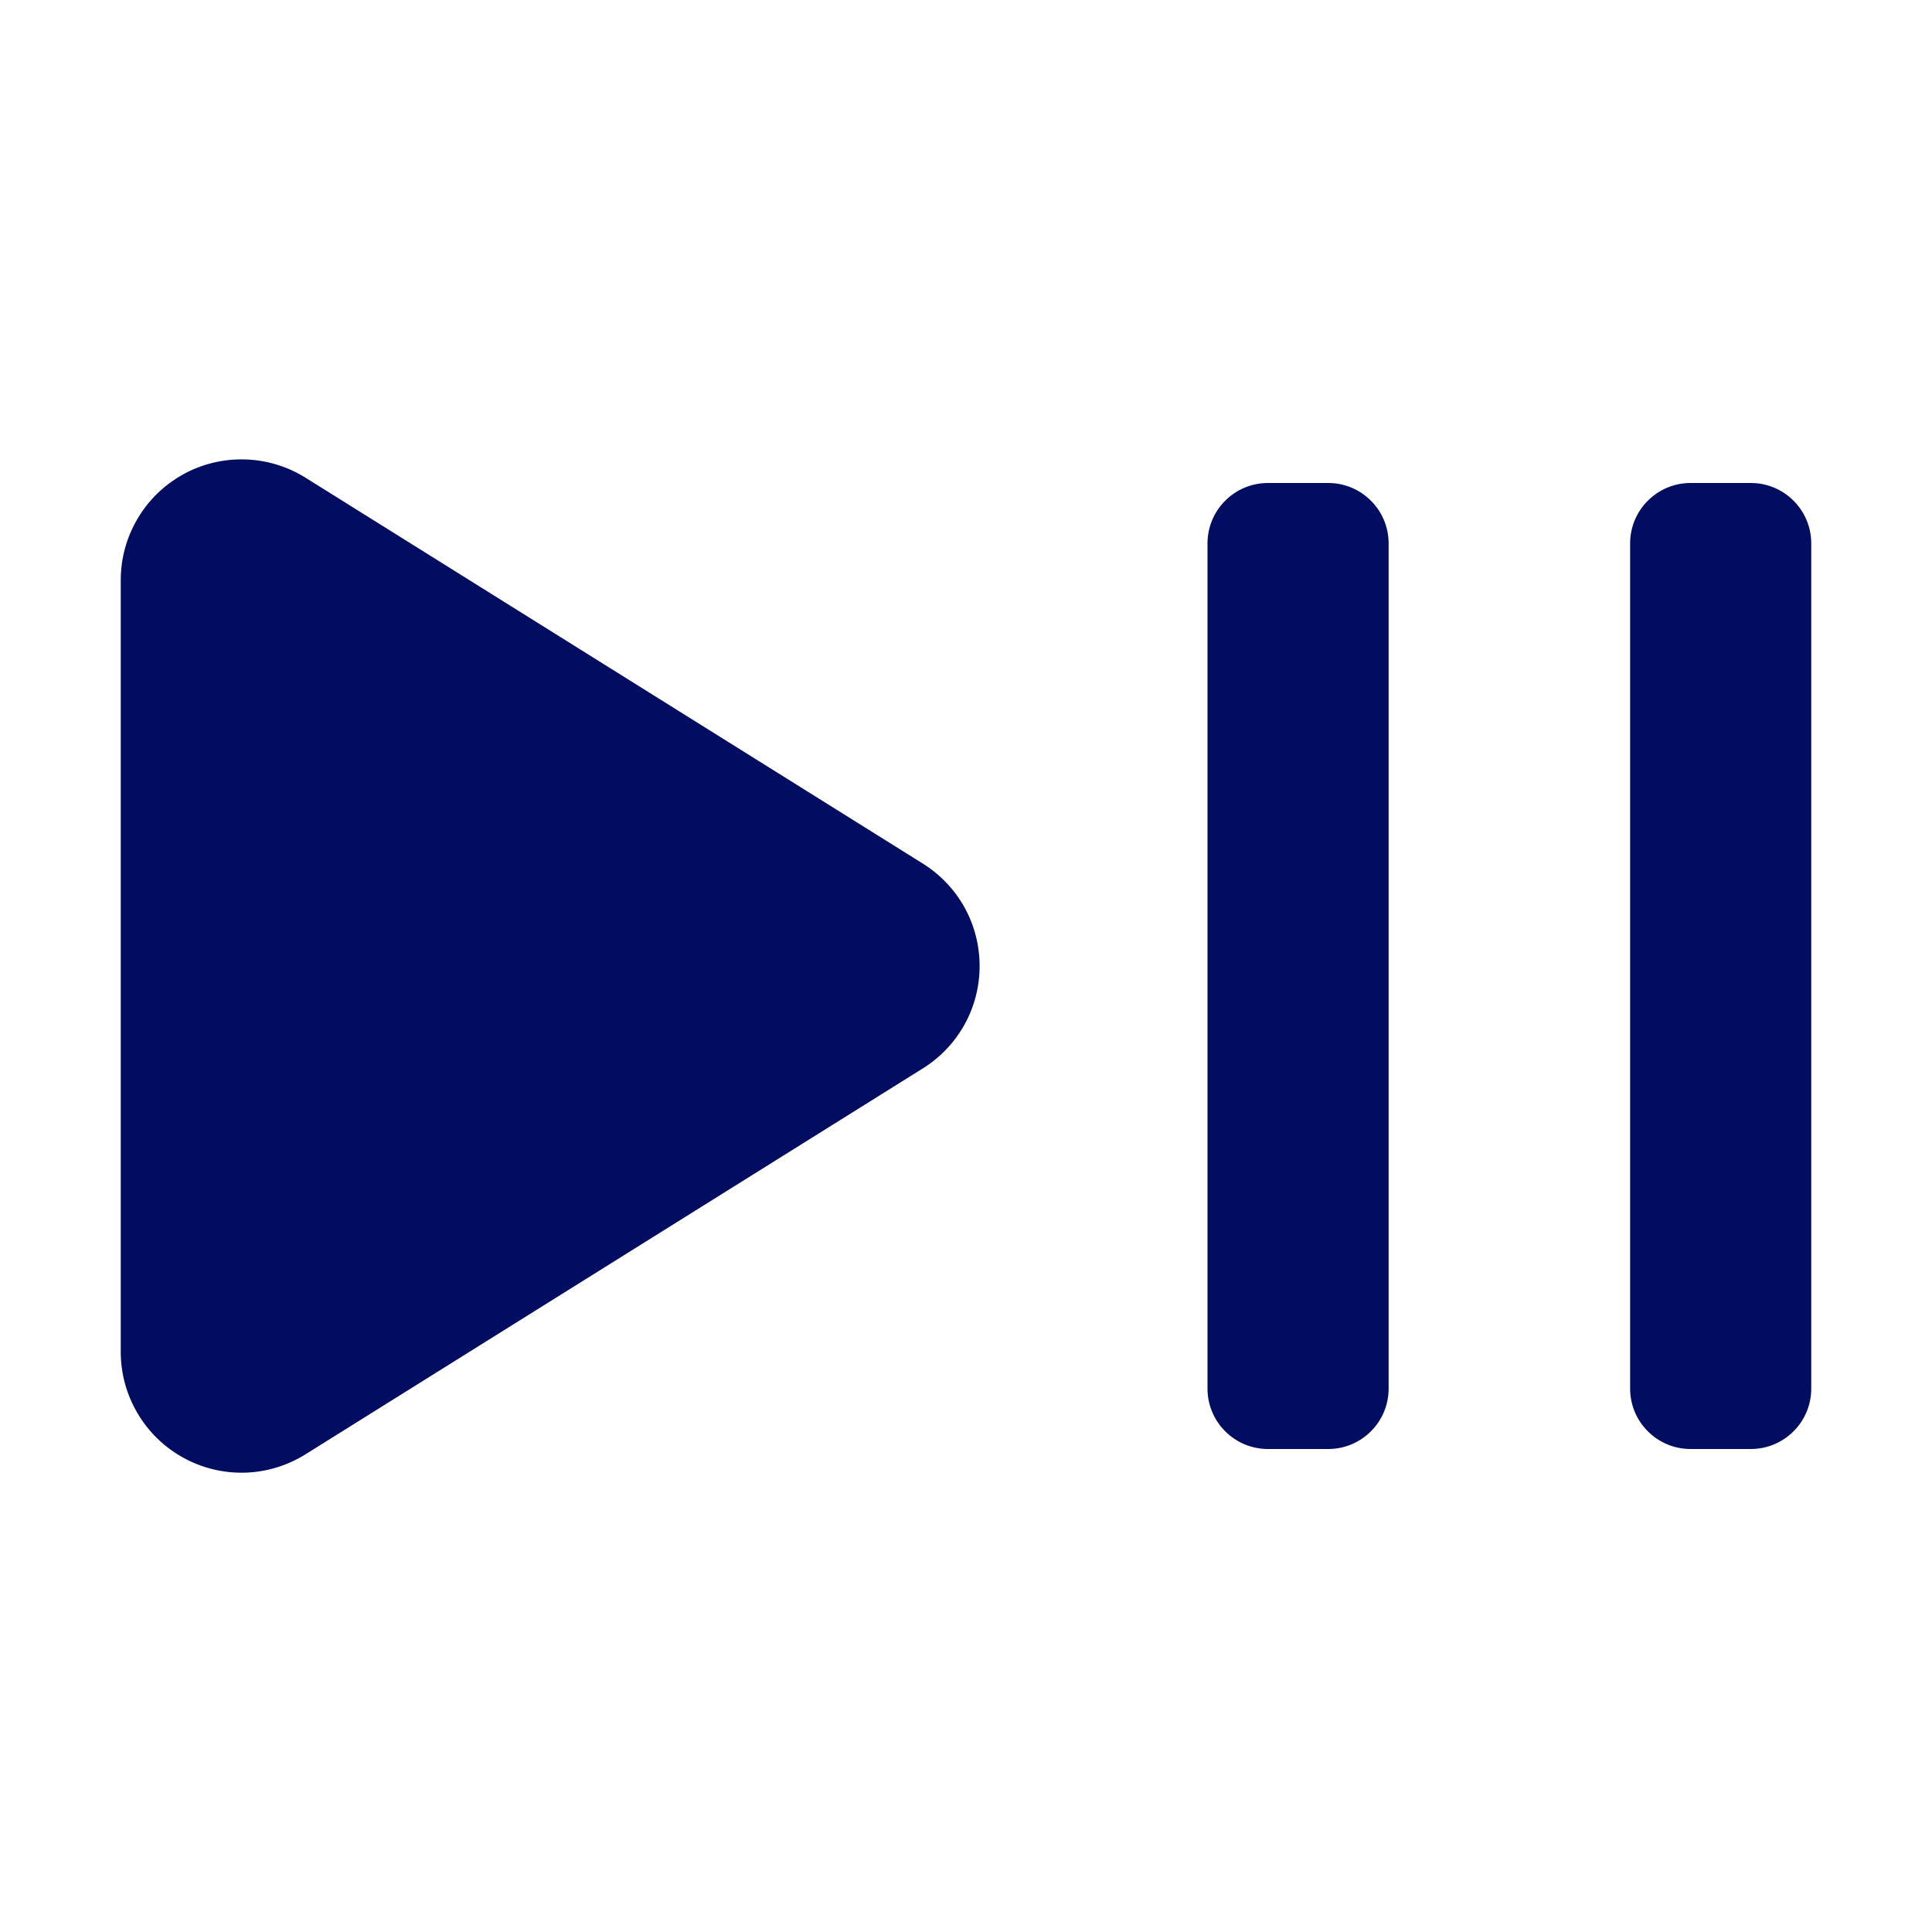
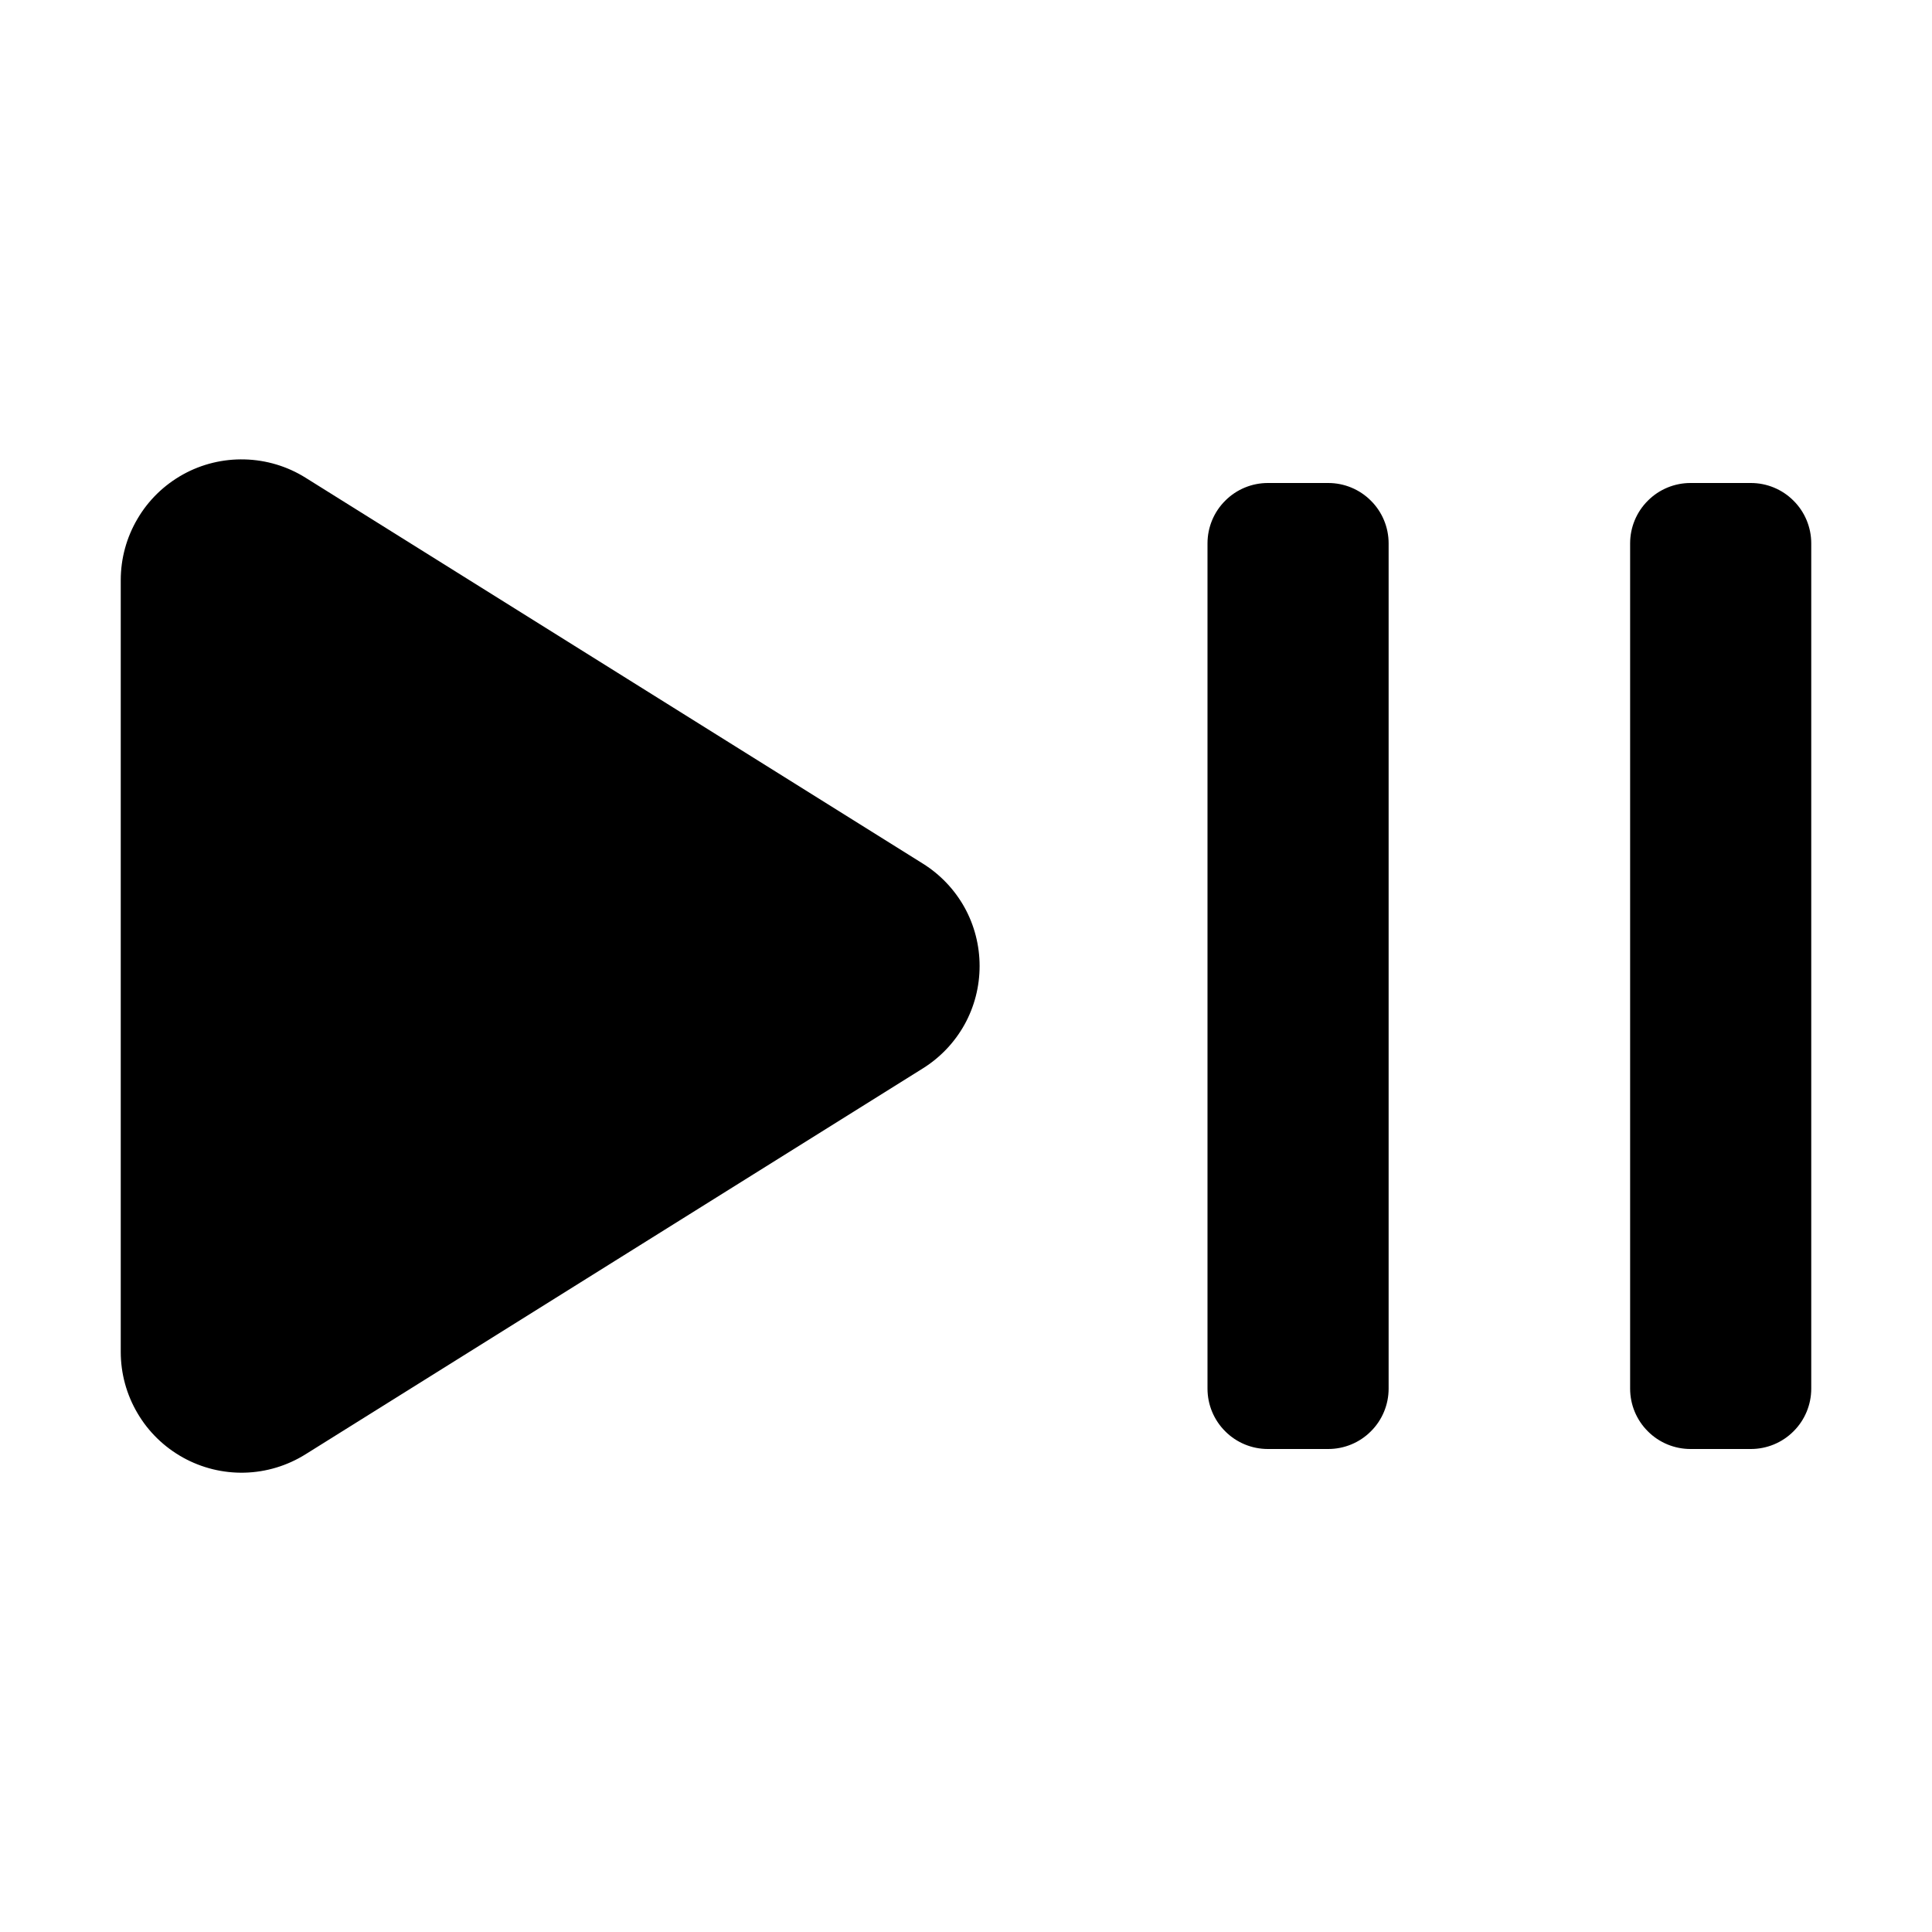
<svg xmlns="http://www.w3.org/2000/svg" width="24" height="24" viewBox="0 0 24 24" fill="none">
-   <path d="M1.5 7.206C1.5 6.938 1.572 6.675 1.708 6.445C1.843 6.214 2.039 6.024 2.273 5.894C2.507 5.764 2.772 5.7 3.039 5.707C3.307 5.714 3.568 5.792 3.795 5.934L11.464 10.728C11.68 10.863 11.858 11.05 11.982 11.273C12.105 11.495 12.169 11.746 12.169 12C12.169 12.255 12.105 12.505 11.982 12.727C11.858 12.95 11.68 13.137 11.464 13.272L3.795 18.066C3.568 18.208 3.307 18.287 3.039 18.294C2.772 18.301 2.507 18.236 2.273 18.106C2.039 17.976 1.843 17.786 1.708 17.555C1.572 17.325 1.5 17.062 1.5 16.794V7.206ZM20.25 6.75C20.25 6.551 20.329 6.36 20.47 6.22C20.61 6.079 20.801 6 21 6H21.75C21.949 6 22.14 6.079 22.28 6.22C22.421 6.36 22.5 6.551 22.5 6.75V17.25C22.5 17.449 22.421 17.64 22.28 17.78C22.14 17.921 21.949 18 21.75 18H21C20.801 18 20.61 17.921 20.47 17.78C20.329 17.64 20.25 17.449 20.25 17.25V6.75ZM15.75 6C15.551 6 15.36 6.079 15.22 6.22C15.079 6.36 15 6.551 15 6.75V17.25C15 17.449 15.079 17.64 15.22 17.78C15.36 17.921 15.551 18 15.75 18H16.5C16.699 18 16.89 17.921 17.03 17.78C17.171 17.64 17.25 17.449 17.25 17.25V6.75C17.25 6.551 17.171 6.36 17.03 6.22C16.89 6.079 16.699 6 16.5 6H15.75Z" fill="#000D61" />
+   <path d="M1.5 7.206C1.5 6.938 1.572 6.675 1.708 6.445C1.843 6.214 2.039 6.024 2.273 5.894C2.507 5.764 2.772 5.7 3.039 5.707C3.307 5.714 3.568 5.792 3.795 5.934L11.464 10.728C11.68 10.863 11.858 11.05 11.982 11.273C12.105 11.495 12.169 11.746 12.169 12C12.169 12.255 12.105 12.505 11.982 12.727C11.858 12.95 11.68 13.137 11.464 13.272L3.795 18.066C3.568 18.208 3.307 18.287 3.039 18.294C2.772 18.301 2.507 18.236 2.273 18.106C2.039 17.976 1.843 17.786 1.708 17.555C1.572 17.325 1.5 17.062 1.5 16.794V7.206ZM20.25 6.75C20.25 6.551 20.329 6.36 20.47 6.22C20.61 6.079 20.801 6 21 6H21.75C21.949 6 22.14 6.079 22.28 6.22C22.421 6.36 22.5 6.551 22.5 6.75V17.25C22.5 17.449 22.421 17.64 22.28 17.78C22.14 17.921 21.949 18 21.75 18H21C20.801 18 20.61 17.921 20.47 17.78C20.329 17.64 20.25 17.449 20.25 17.25V6.75ZM15.75 6C15.551 6 15.36 6.079 15.22 6.22C15.079 6.36 15 6.551 15 6.75V17.25C15 17.449 15.079 17.64 15.22 17.78C15.36 17.921 15.551 18 15.75 18H16.5C16.699 18 16.89 17.921 17.03 17.78C17.171 17.64 17.25 17.449 17.25 17.25V6.75C17.25 6.551 17.171 6.36 17.03 6.22C16.89 6.079 16.699 6 16.5 6H15.75Z" fill="black" />
</svg>
